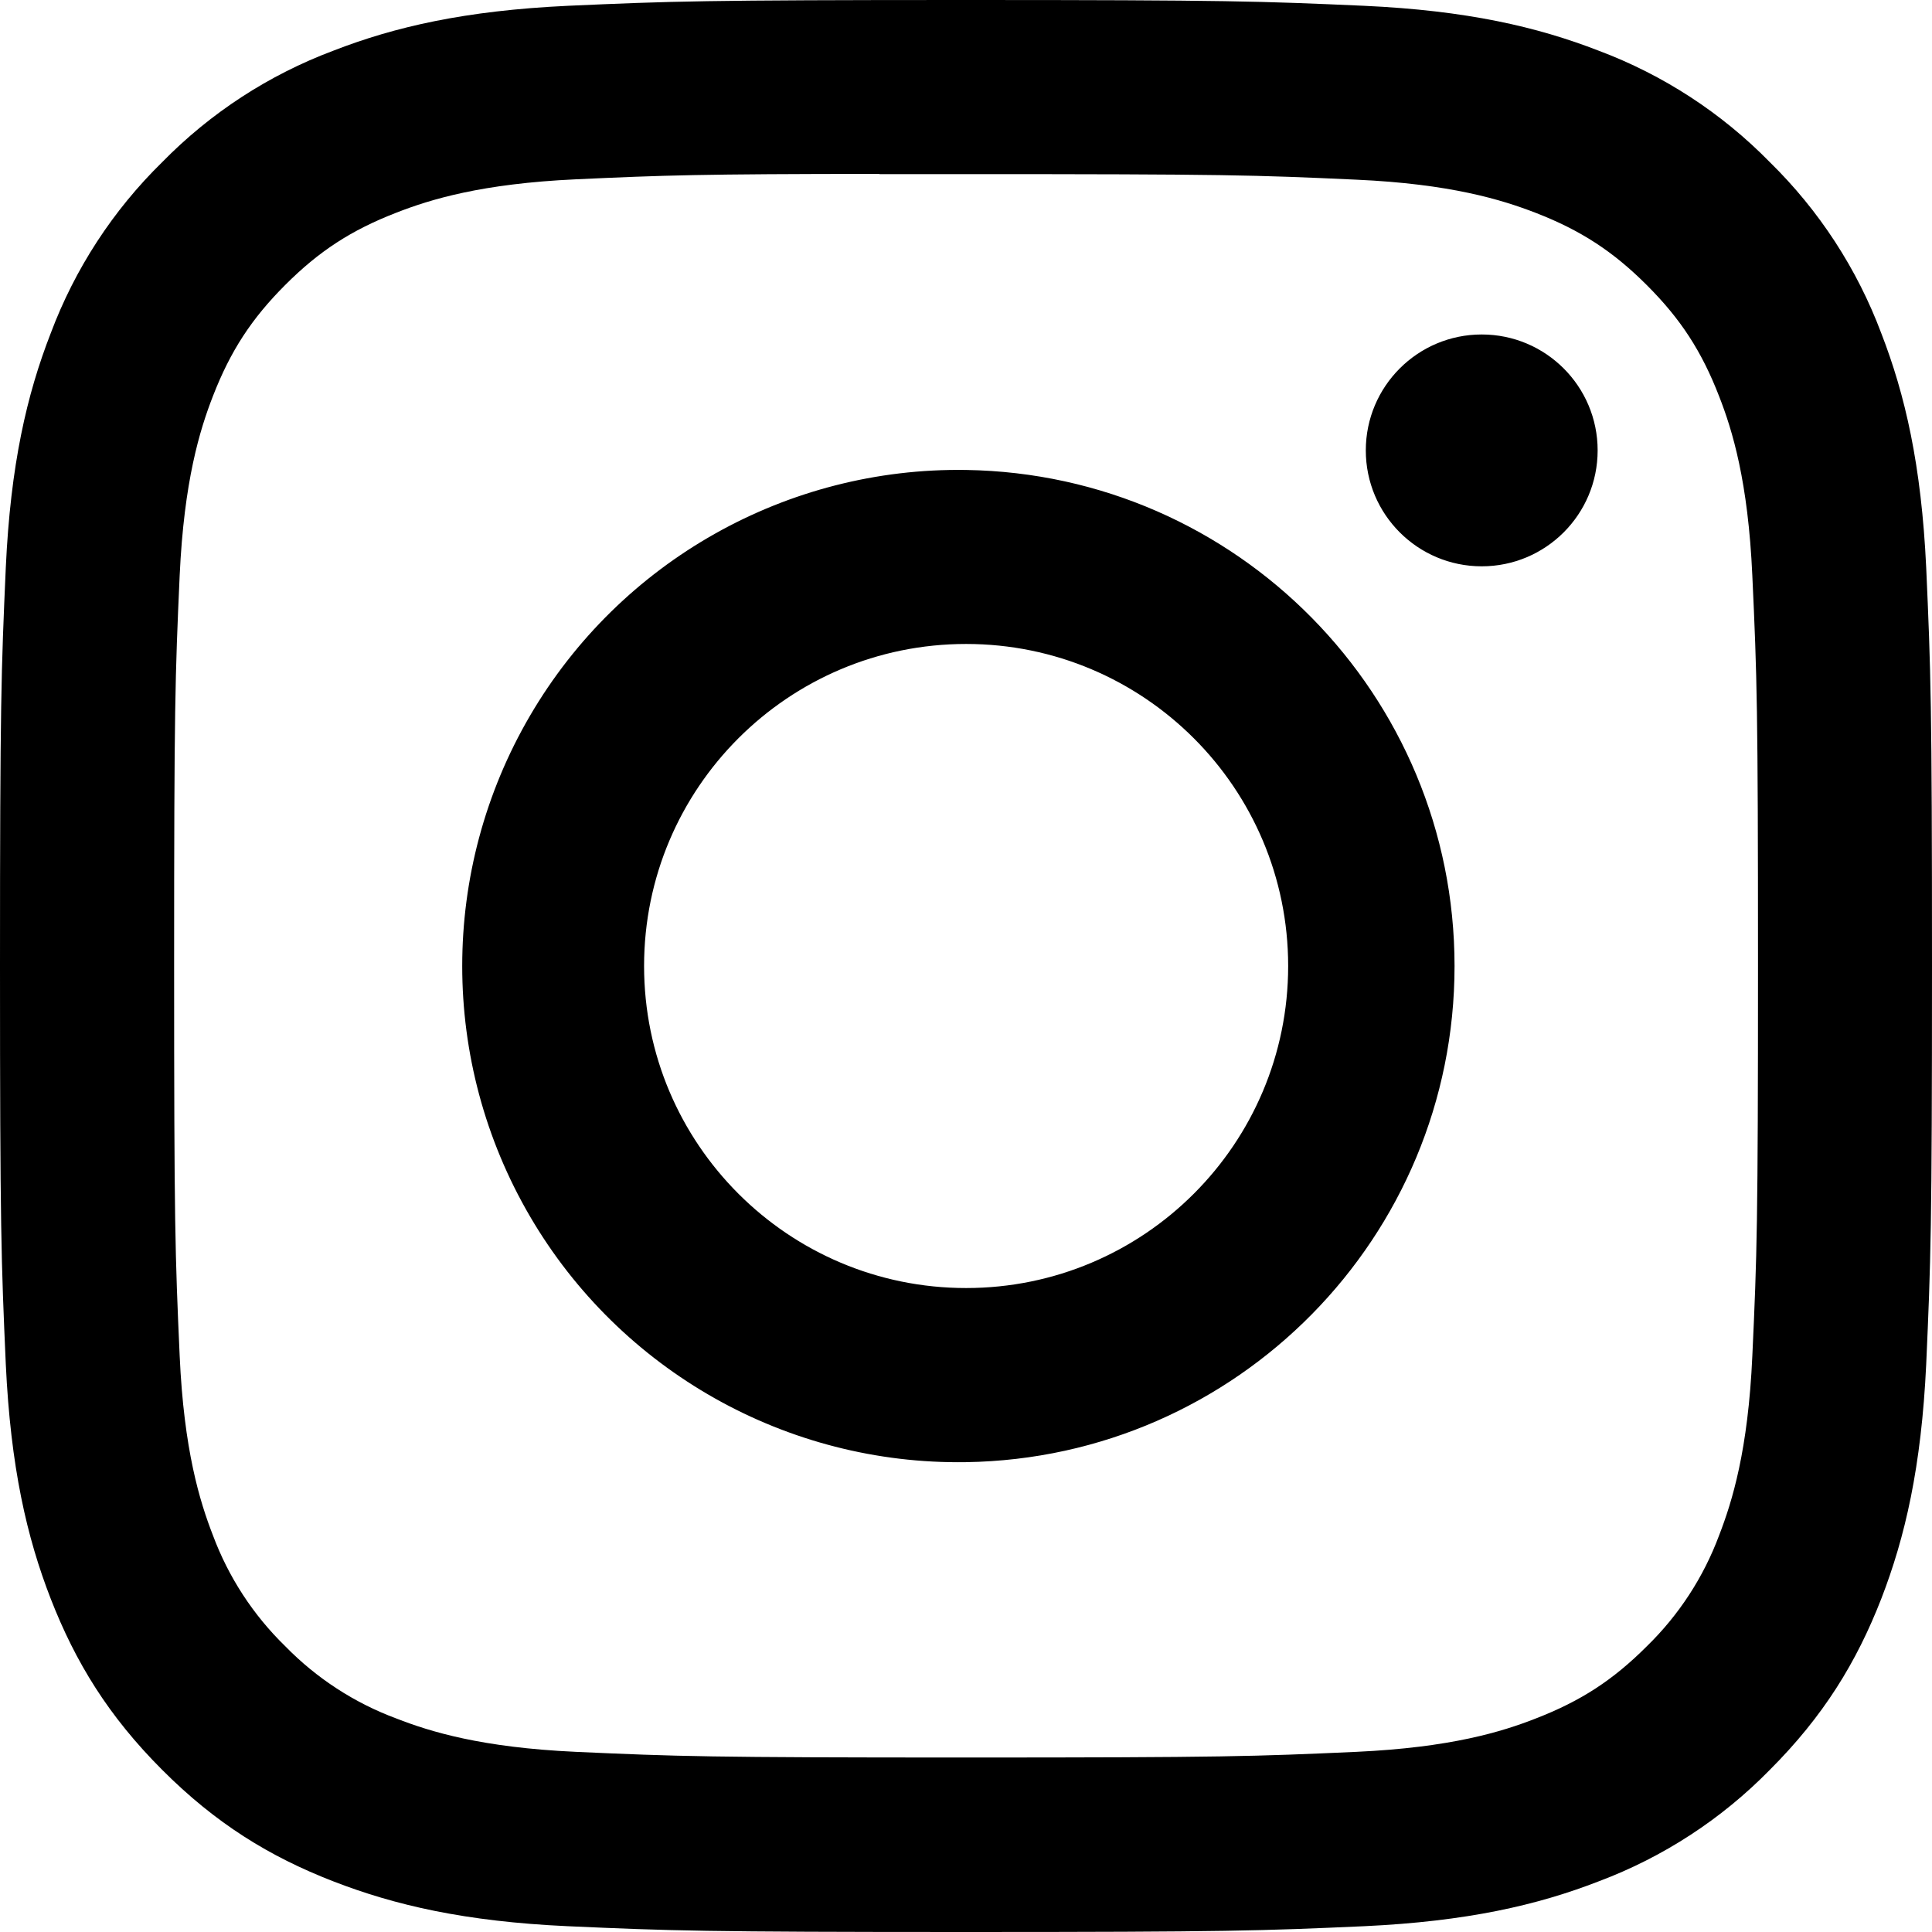
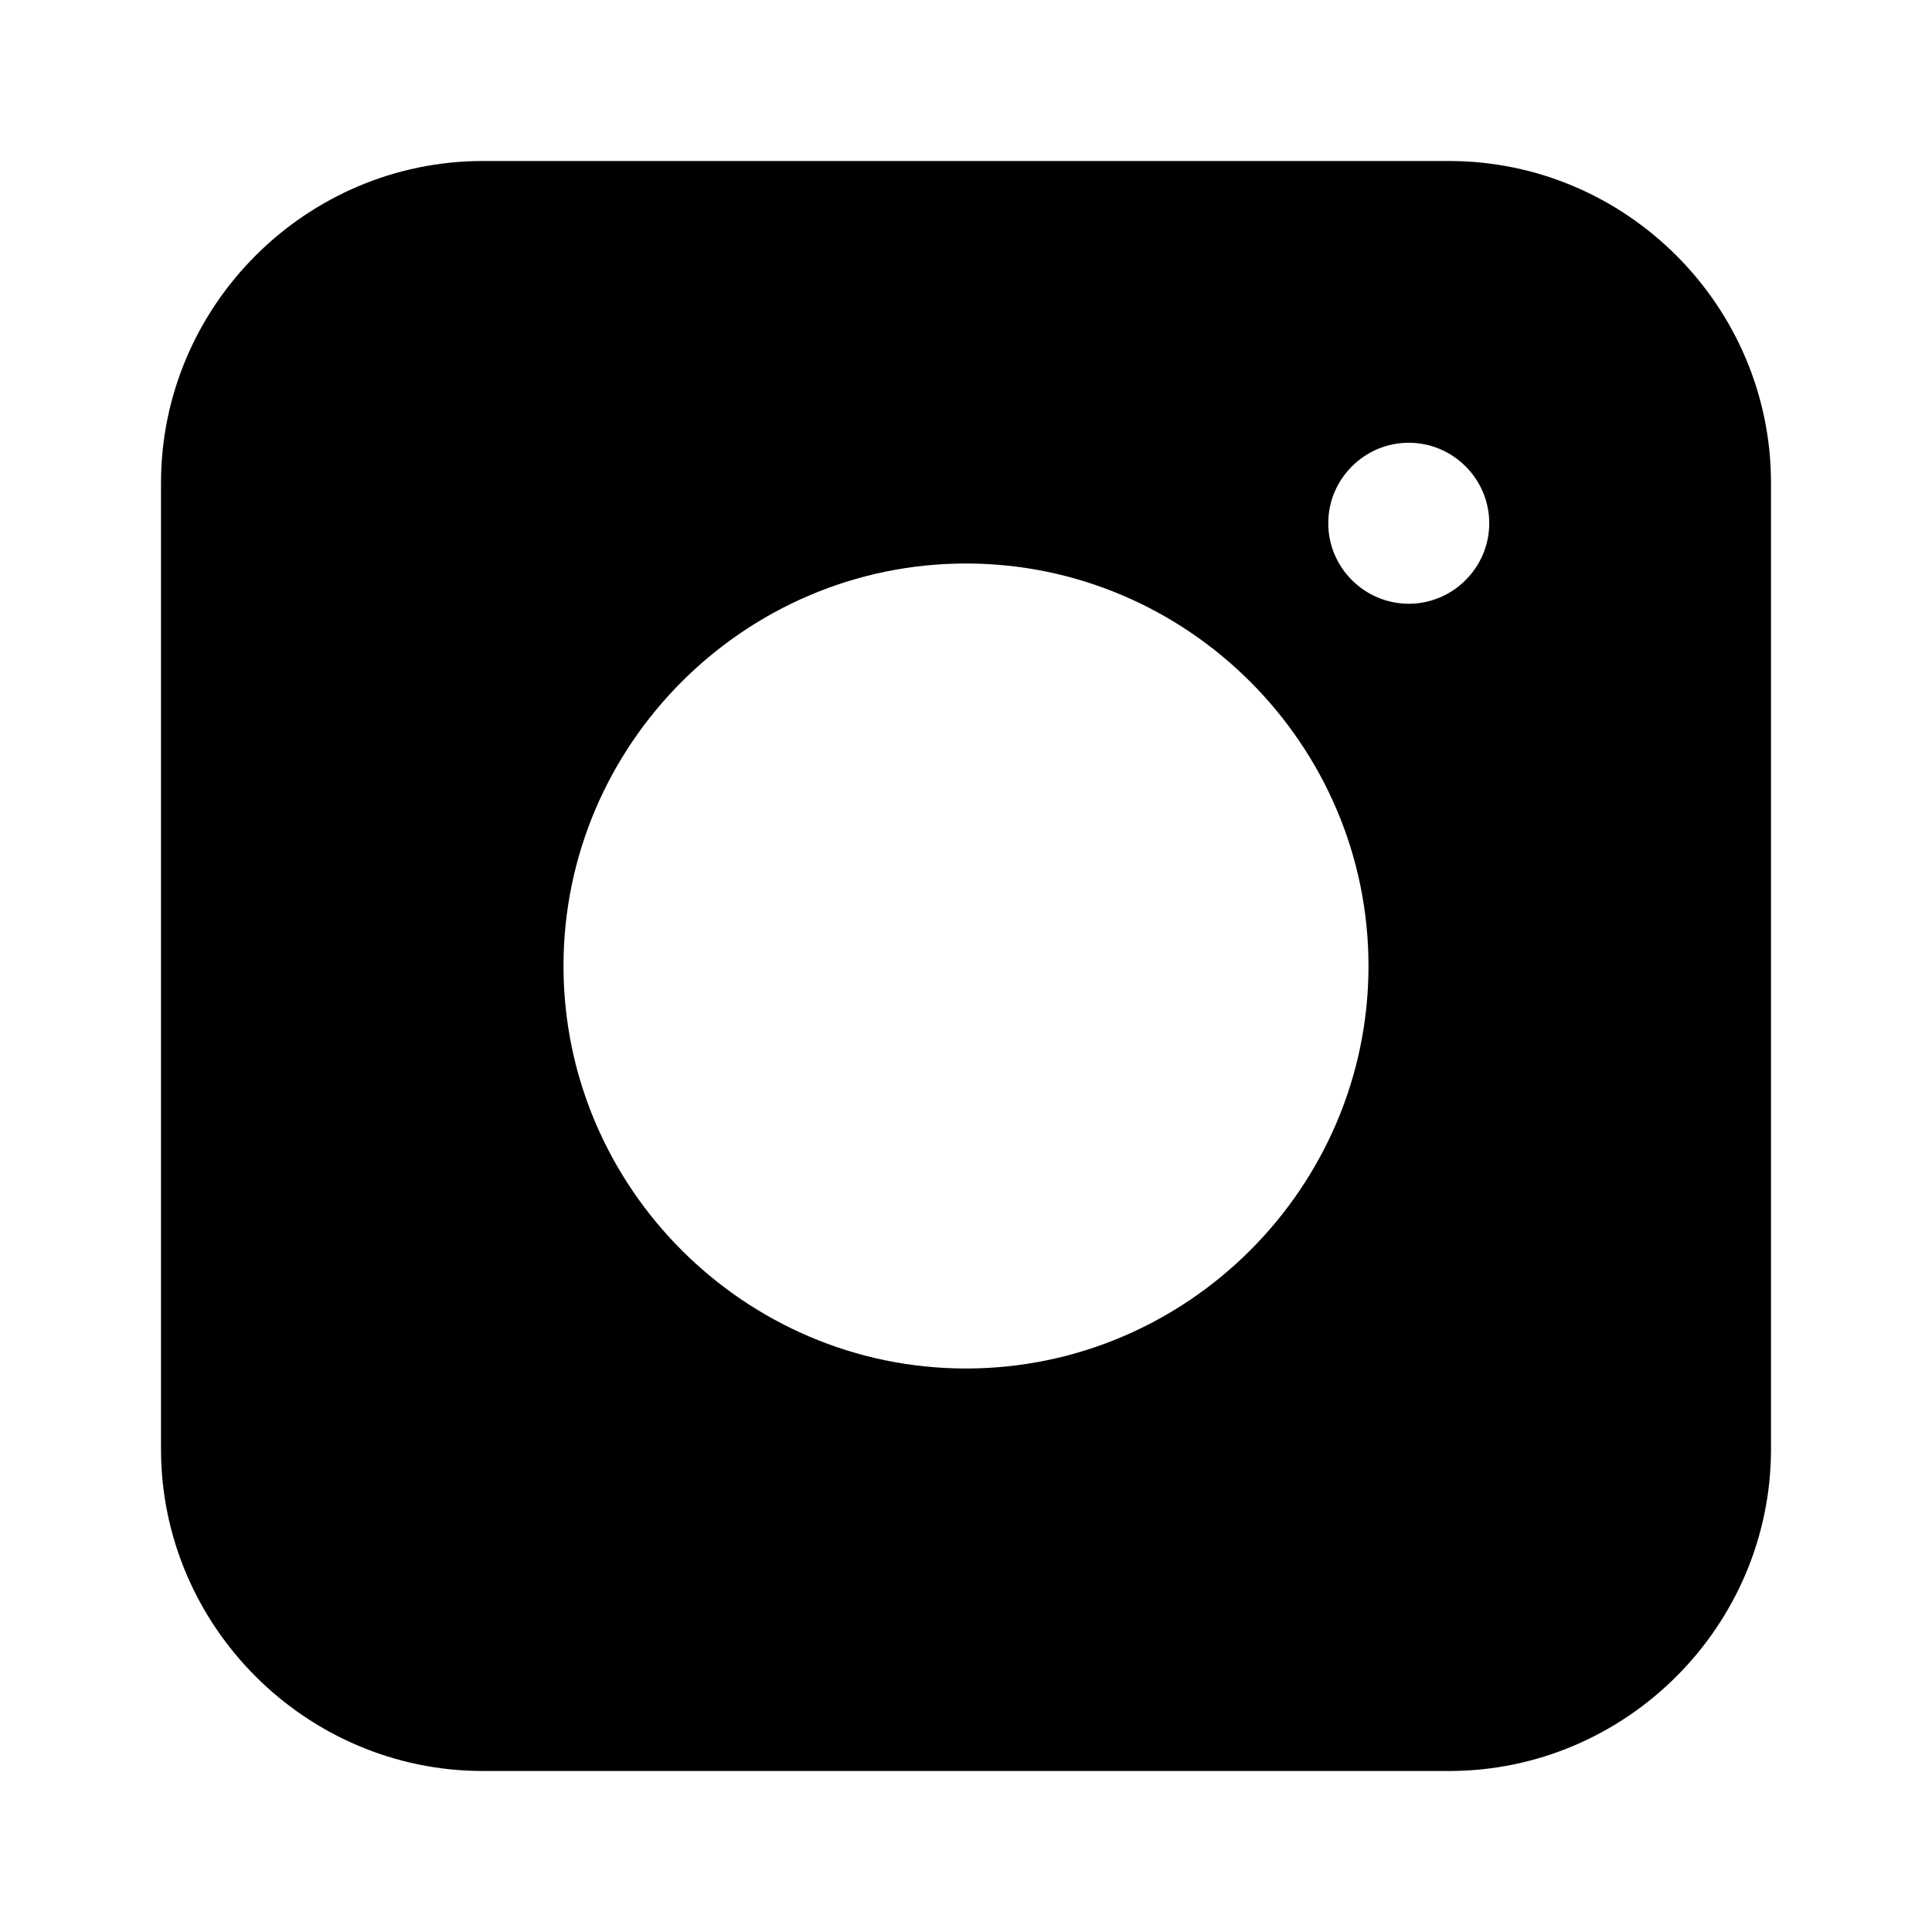
- <svg xmlns="http://www.w3.org/2000/svg" viewBox="0 0 16 16" fill="black">
-   <path d="M8 0C5.829 0 5.556.01 4.703.048 3.85.088 3.269.222 2.76.42a3.9 3.9 0 0 0-1.417.923A3.9 3.9 0 0 0 .42 2.76C.222 3.268.087 3.85.048 4.7.01 5.555 0 5.827 0 8.001c0 2.172.01 2.444.048 3.297.04.852.174 1.433.372 1.942.205.526.478.972.923 1.417.444.445.89.719 1.416.923.51.198 1.09.333 1.942.372C5.555 15.99 5.827 16 8 16s2.444-.01 3.298-.048c.851-.04 1.434-.174 1.943-.372a3.9 3.9 0 0 0 1.416-.923c.445-.445.718-.891.923-1.417.197-.509.332-1.09.372-1.942C15.99 10.445 16 10.173 16 8s-.01-2.445-.048-3.299c-.04-.851-.175-1.433-.372-1.941a3.9 3.9 0 0 0-.923-1.417A3.9 3.9 0 0 0 13.24.42c-.51-.198-1.092-.333-1.943-.372C10.443.01 10.172 0 7.998 0zm-.717 1.442h.718c2.136 0 2.389.007 3.232.046.78.035 1.204.166 1.486.275.373.145.64.319.92.599s.453.546.598.92c.11.281.24.705.275 1.485.039.843.047 1.096.047 3.231s-.008 2.389-.047 3.232c-.035.78-.166 1.203-.275 1.485a2.5 2.5 0 0 1-.599.919c-.28.28-.546.453-.92.598-.28.11-.704.24-1.485.276-.843.038-1.096.047-3.232.047s-2.39-.009-3.233-.047c-.78-.036-1.203-.166-1.485-.276a2.5 2.5 0 0 1-.92-.598 2.5 2.5 0 0 1-.6-.92c-.109-.281-.24-.705-.275-1.485-.038-.843-.046-1.096-.046-3.233s.008-2.388.046-3.231c.036-.78.166-1.204.276-1.486.145-.373.319-.64.599-.92s.546-.453.92-.598c.282-.11.705-.24 1.485-.276.738-.034 1.024-.044 2.515-.045zm4.988 1.328a.96.96 0 1 0 0 1.92.96.96 0 0 0 0-1.92m-4.27 1.122a4.109 4.109 0 1 0 0 8.217 4.109 4.109 0 0 0 0-8.217m0 1.441a2.667 2.667 0 1 1 0 5.334 2.667 2.667 0 0 1 0-5.334" />
+ <svg xmlns="http://www.w3.org/2000/svg" xml:space="preserve" viewBox="0 0 48 48">
+   <path d="M0 0h48v48H0V0z" style="fill:none" />
+   <path d="M36 4H12c-4.4 0-8 3.6-8 8v24c0 4.4 3.6 8 8 8h24c4.4 0 8-3.6 8-8V12c0-4.4-3.6-8-8-8zM24 34c-5.5 0-10-4.5-10-10s4.5-10 10-10 10 4.5 10 10-4.5 10-10 10zm11-19c-1.1 0-2-.9-2-2s.9-2 2-2 2 .9 2 2-.9 2-2 2z" />
</svg>
